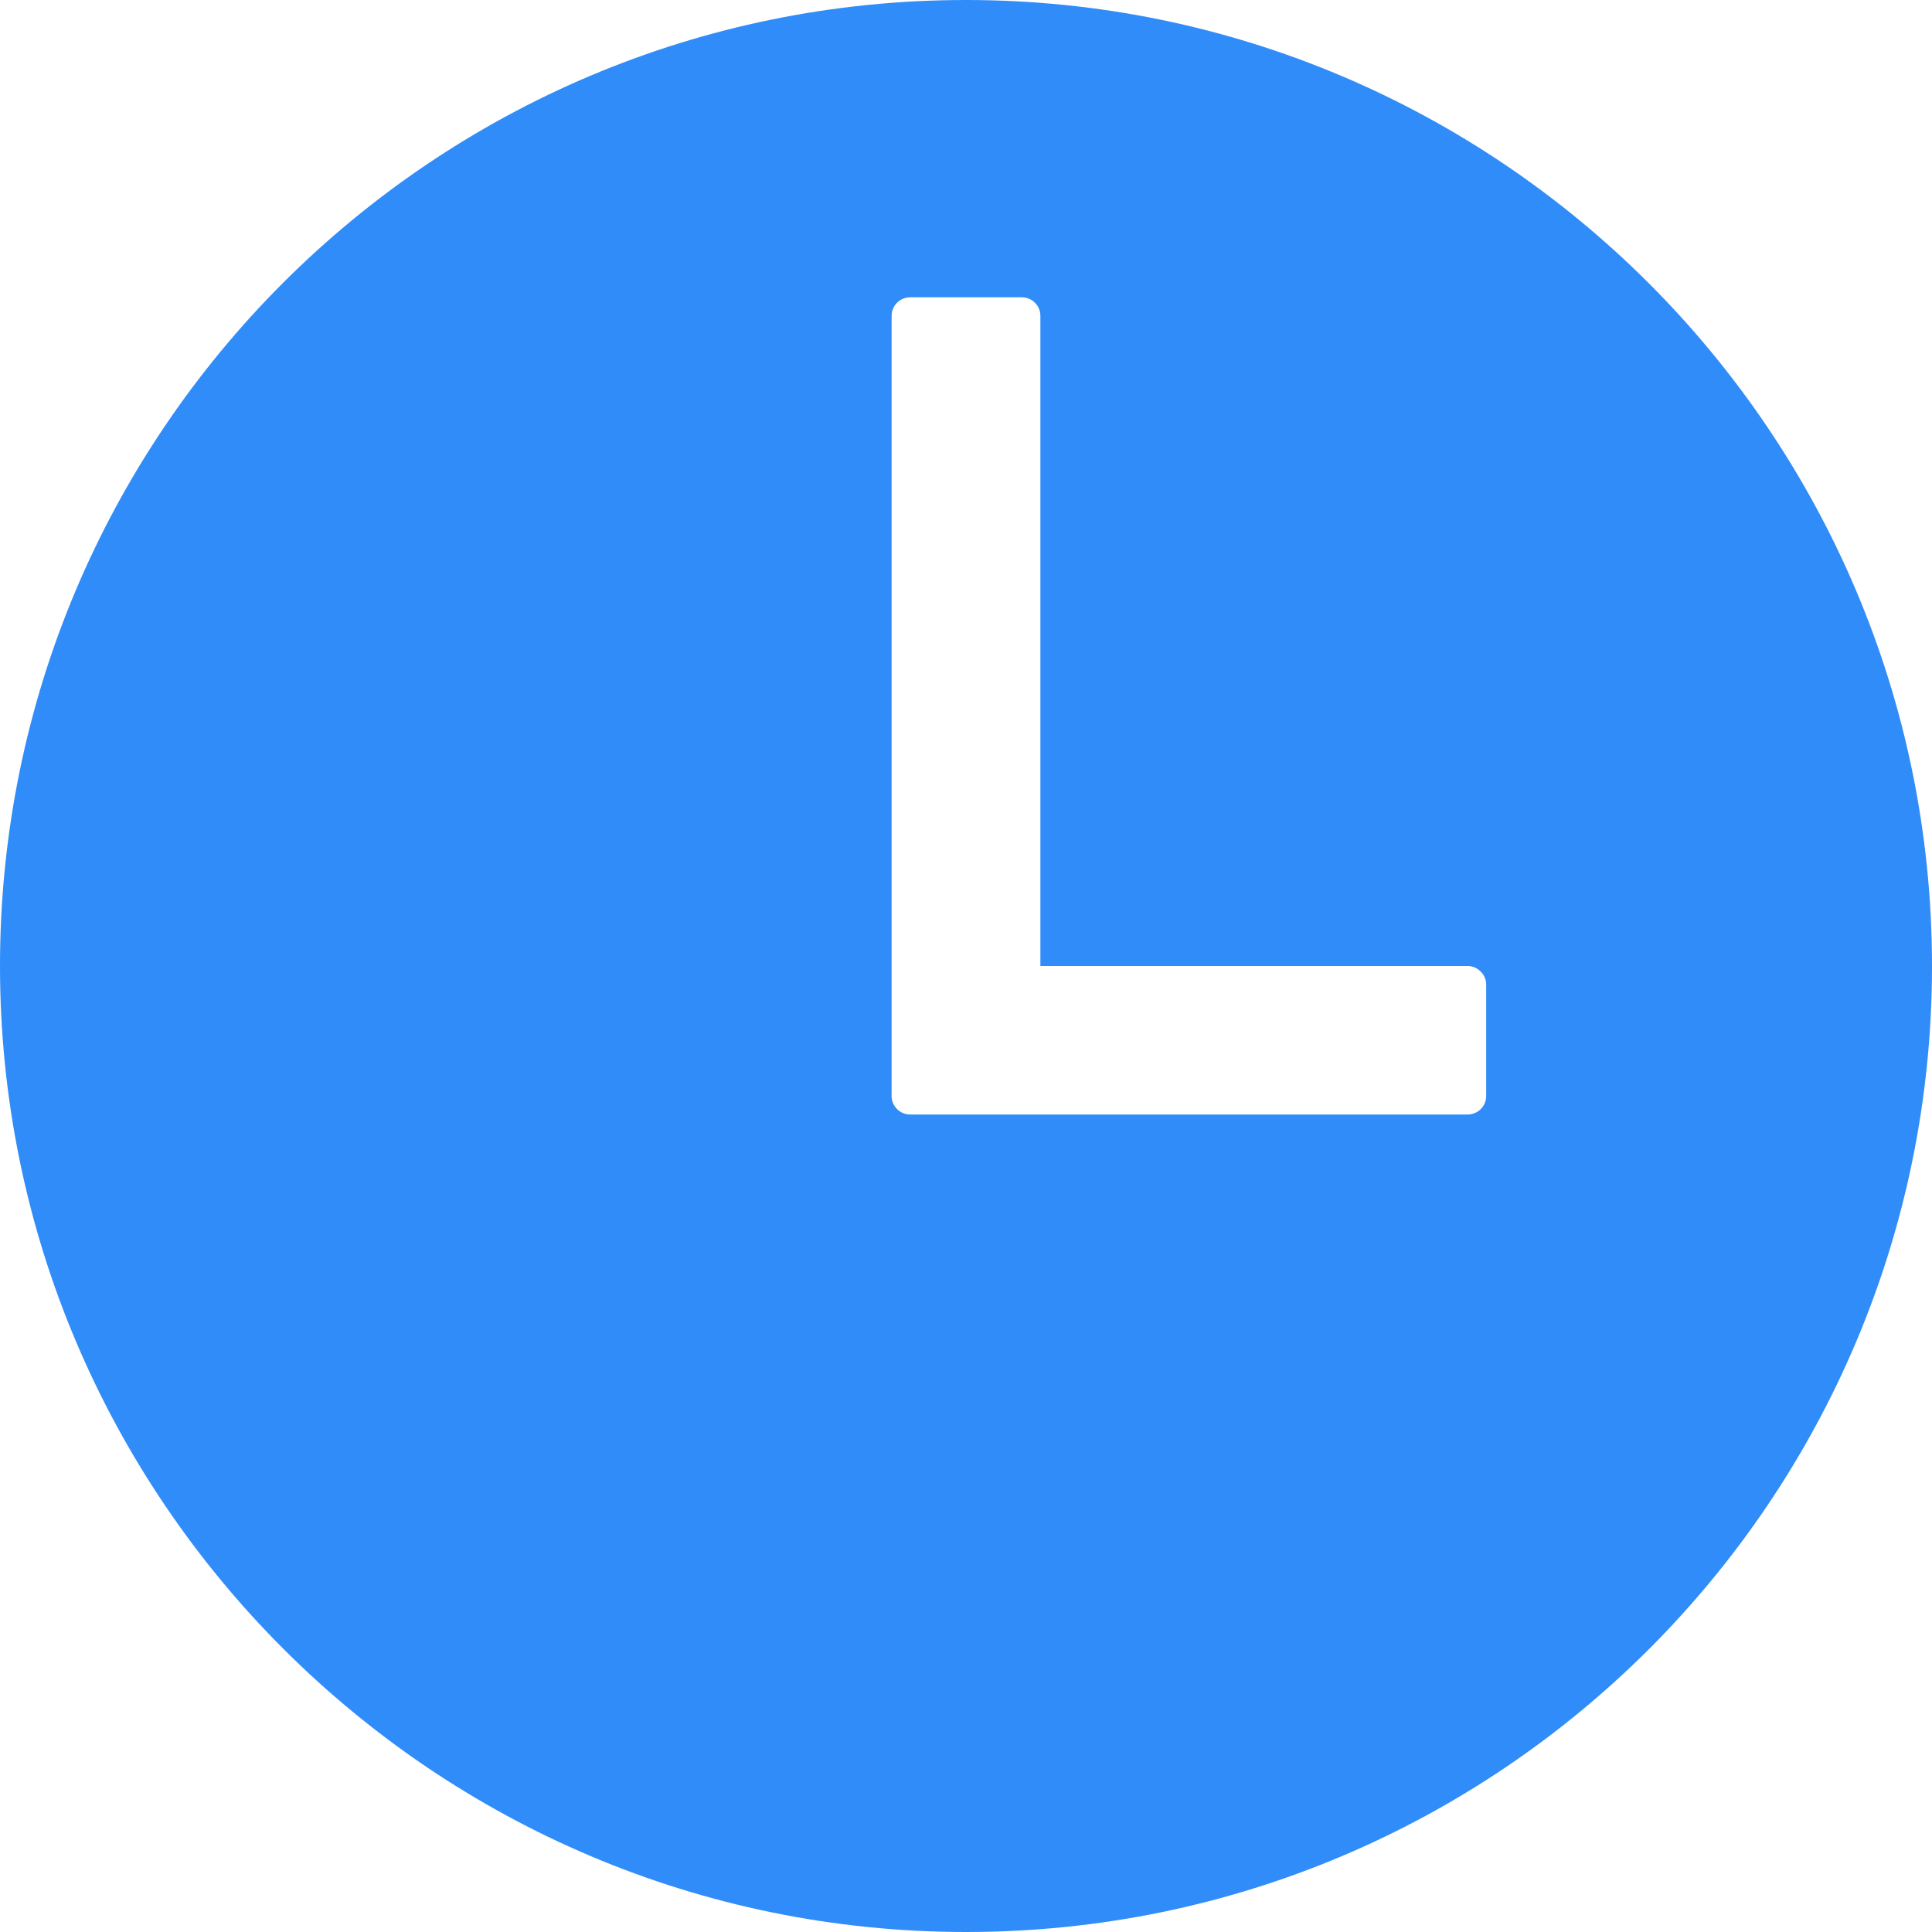
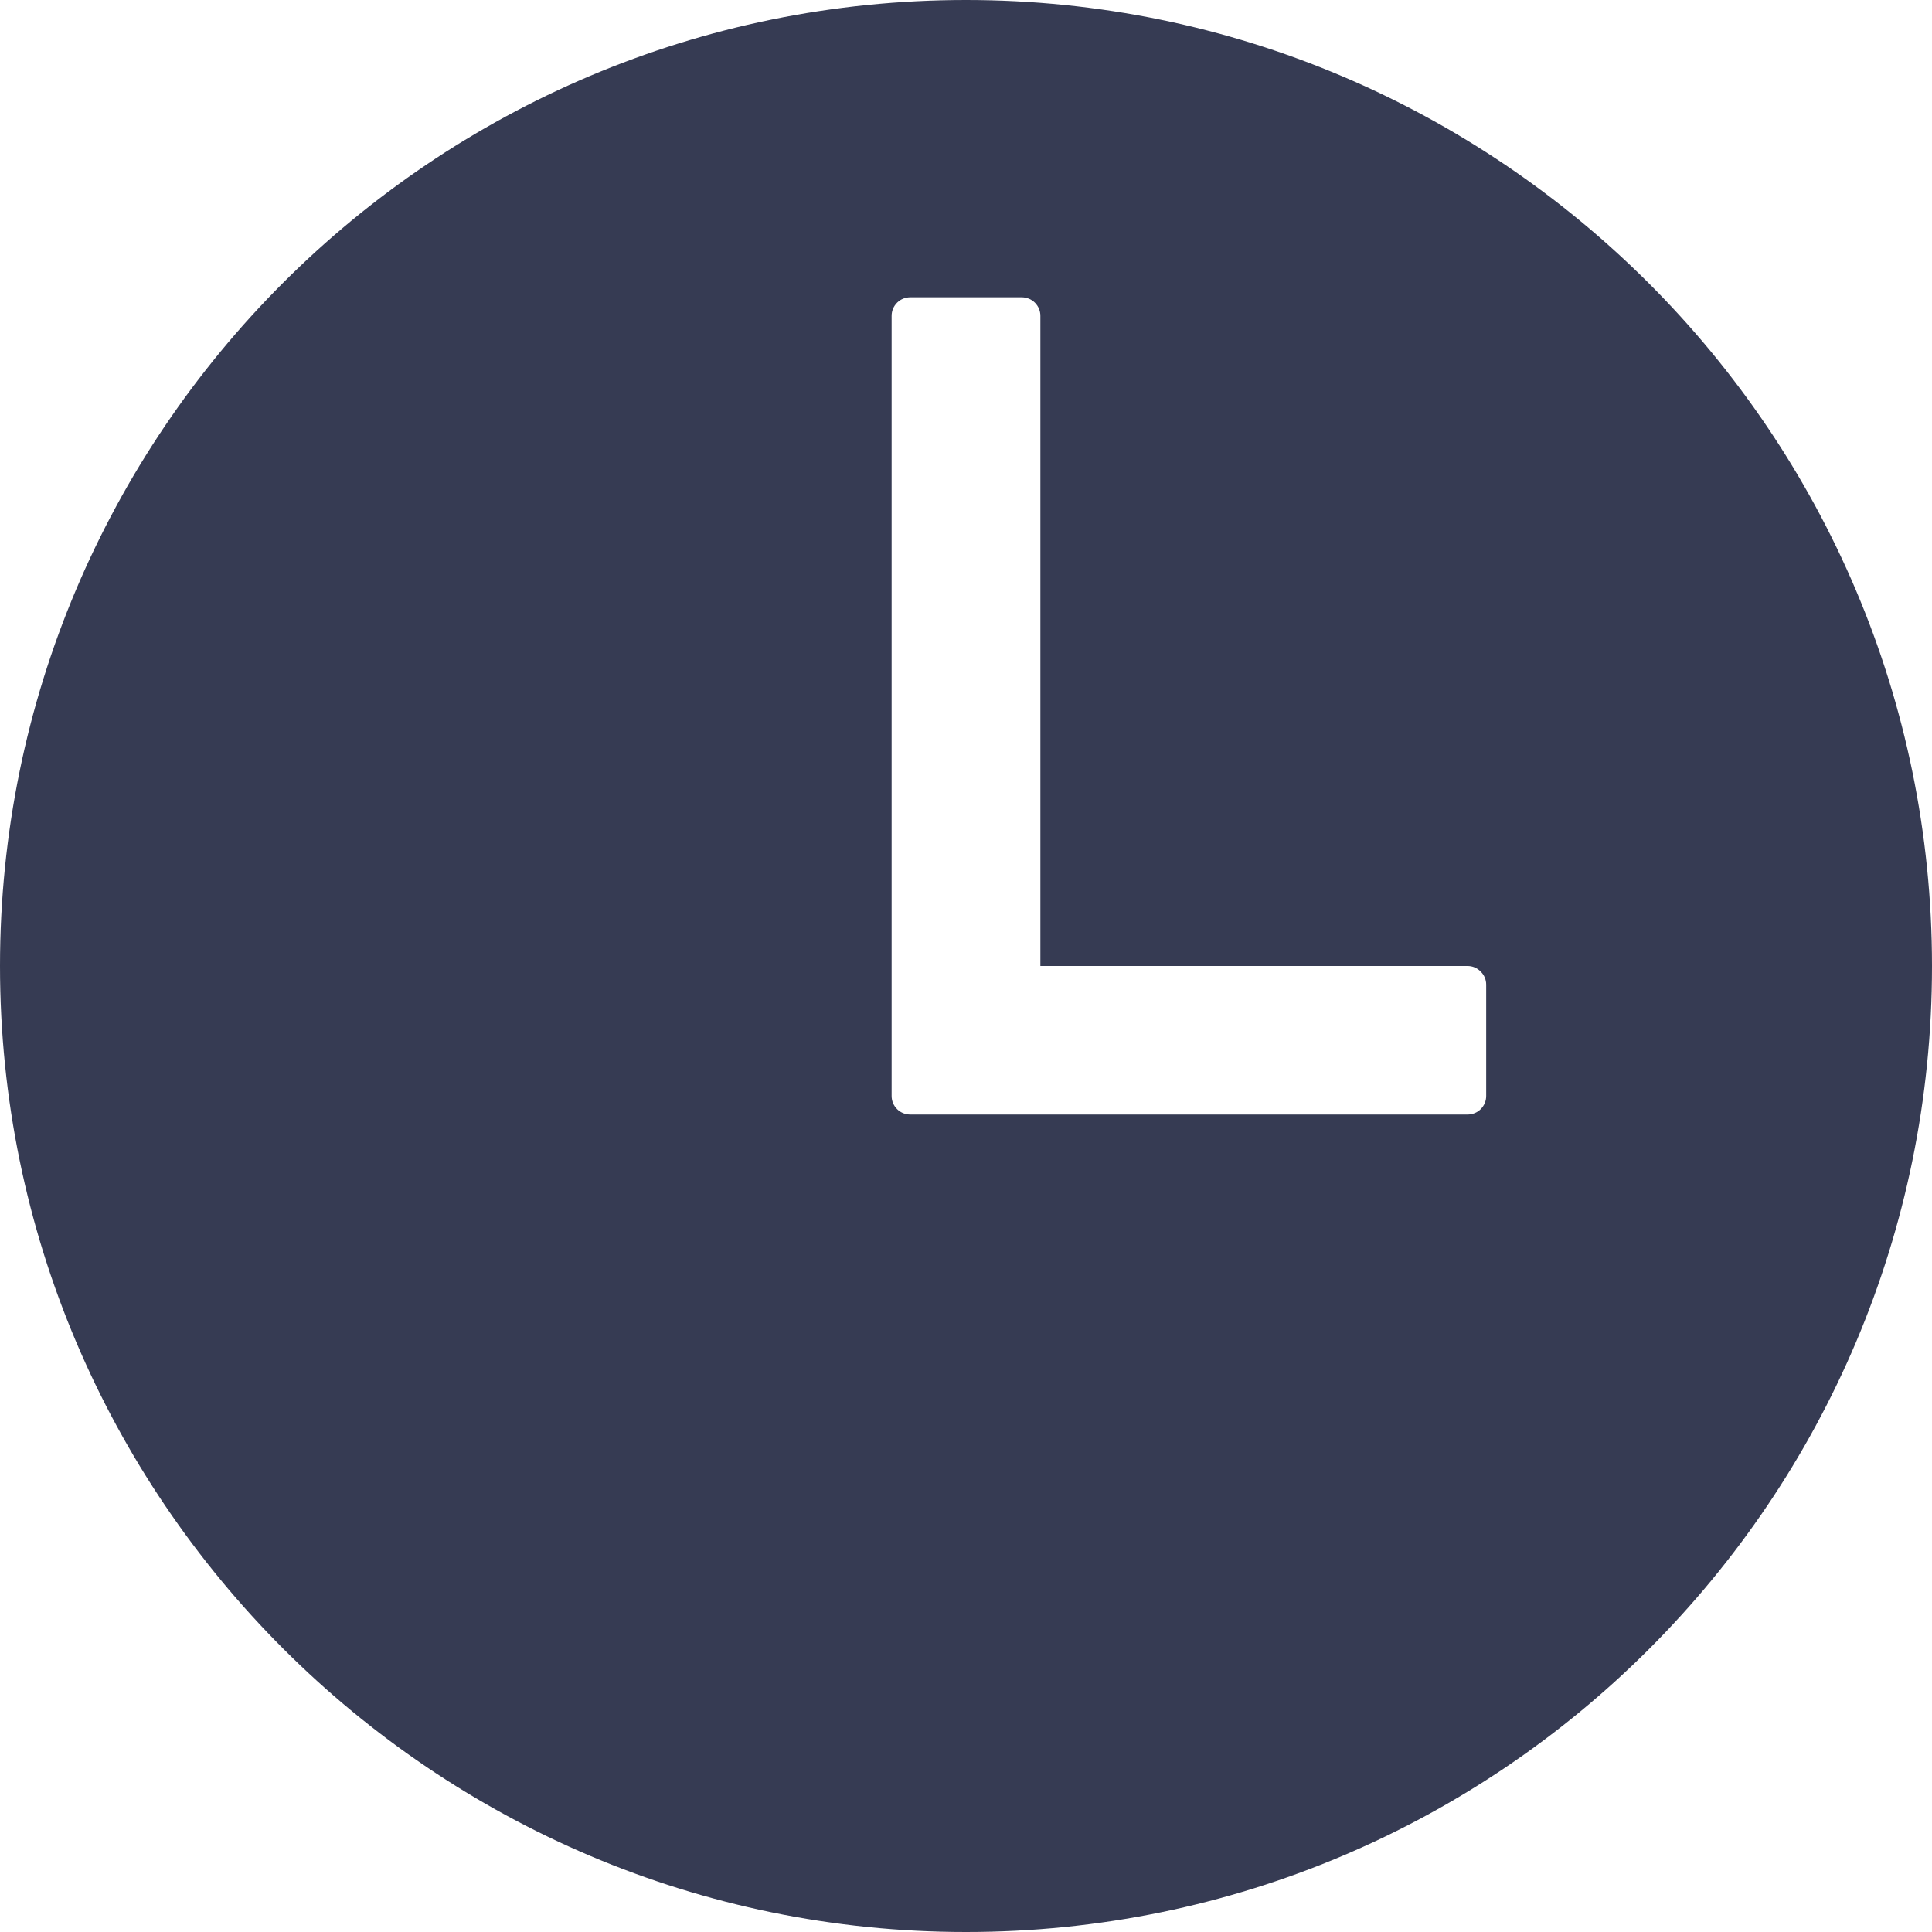
<svg xmlns="http://www.w3.org/2000/svg" width="8" height="8" viewBox="0 0 8 8" fill="none">
-   <path d="M4 0C1.791 0 0 1.791 0 4C0 6.206 1.795 8 4 8C6.209 8 8 6.209 8 4C8 1.794 6.206 0 4 0ZM6.077 4.615H3.769C3.749 4.615 3.729 4.607 3.715 4.593C3.7 4.578 3.692 4.559 3.692 4.538V1.308C3.692 1.287 3.7 1.268 3.715 1.253C3.729 1.239 3.749 1.231 3.769 1.231H4.231C4.251 1.231 4.271 1.239 4.285 1.253C4.3 1.268 4.308 1.287 4.308 1.308V4H6.077C6.097 4 6.117 4.008 6.131 4.023C6.146 4.037 6.154 4.057 6.154 4.077V4.538C6.154 4.559 6.146 4.578 6.131 4.593C6.117 4.607 6.097 4.615 6.077 4.615Z" fill="#308CF8" />
+   <path d="M4 0C1.791 0 0 1.791 0 4C0 6.206 1.795 8 4 8C6.209 8 8 6.209 8 4C8 1.794 6.206 0 4 0ZM6.077 4.615H3.769C3.749 4.615 3.729 4.607 3.715 4.593C3.7 4.578 3.692 4.559 3.692 4.538V1.308C3.692 1.287 3.7 1.268 3.715 1.253C3.729 1.239 3.749 1.231 3.769 1.231H4.231C4.251 1.231 4.271 1.239 4.285 1.253C4.3 1.268 4.308 1.287 4.308 1.308V4H6.077C6.097 4 6.117 4.008 6.131 4.023C6.146 4.037 6.154 4.057 6.154 4.077V4.538C6.154 4.559 6.146 4.578 6.131 4.593C6.117 4.607 6.097 4.615 6.077 4.615Z" fill="#363B53" />
</svg>
